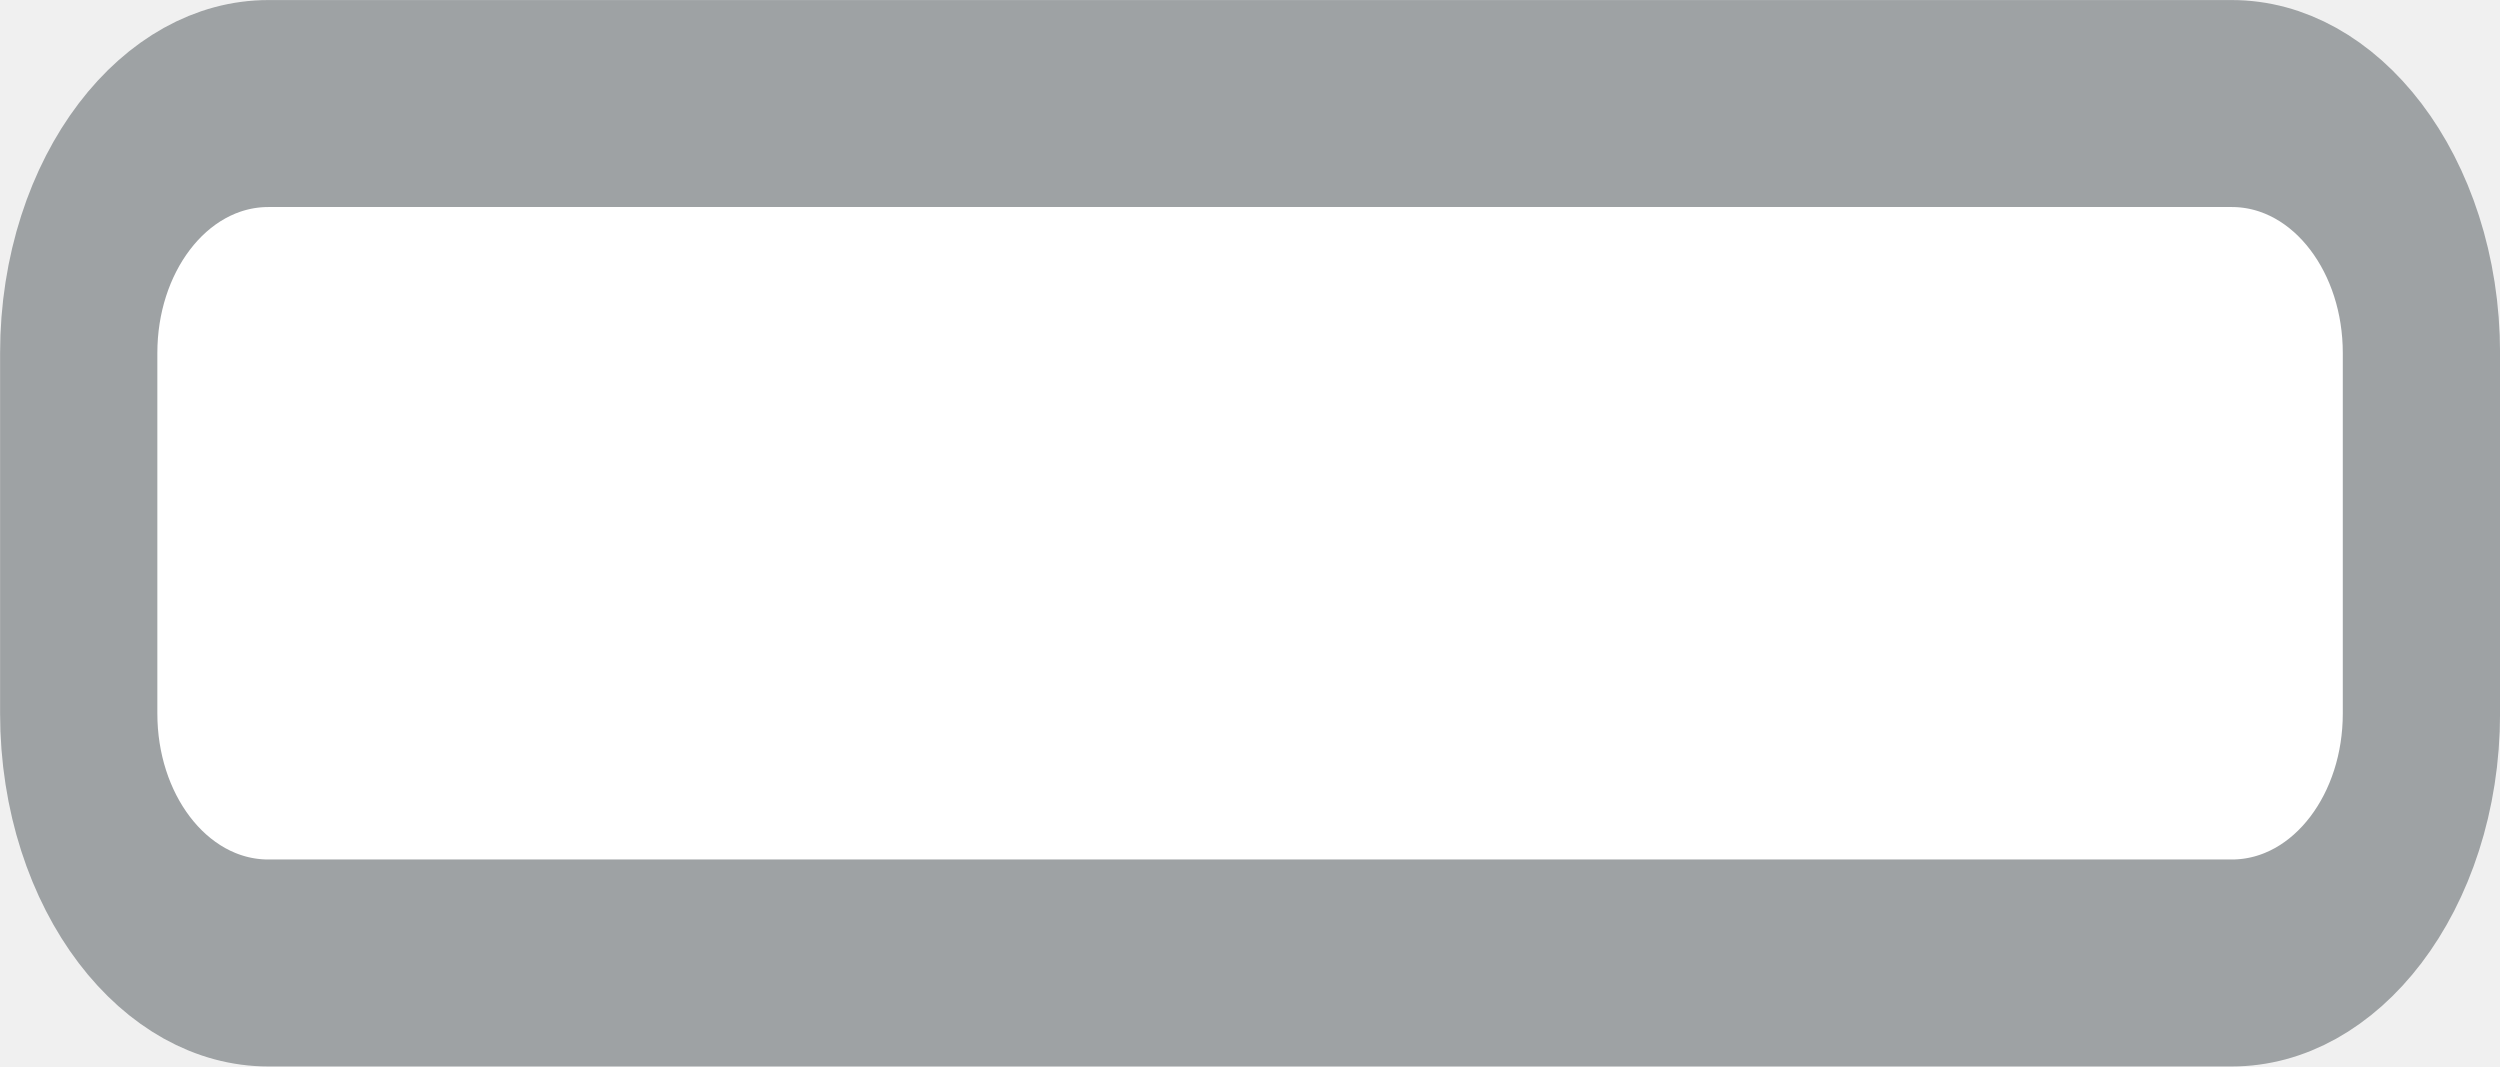
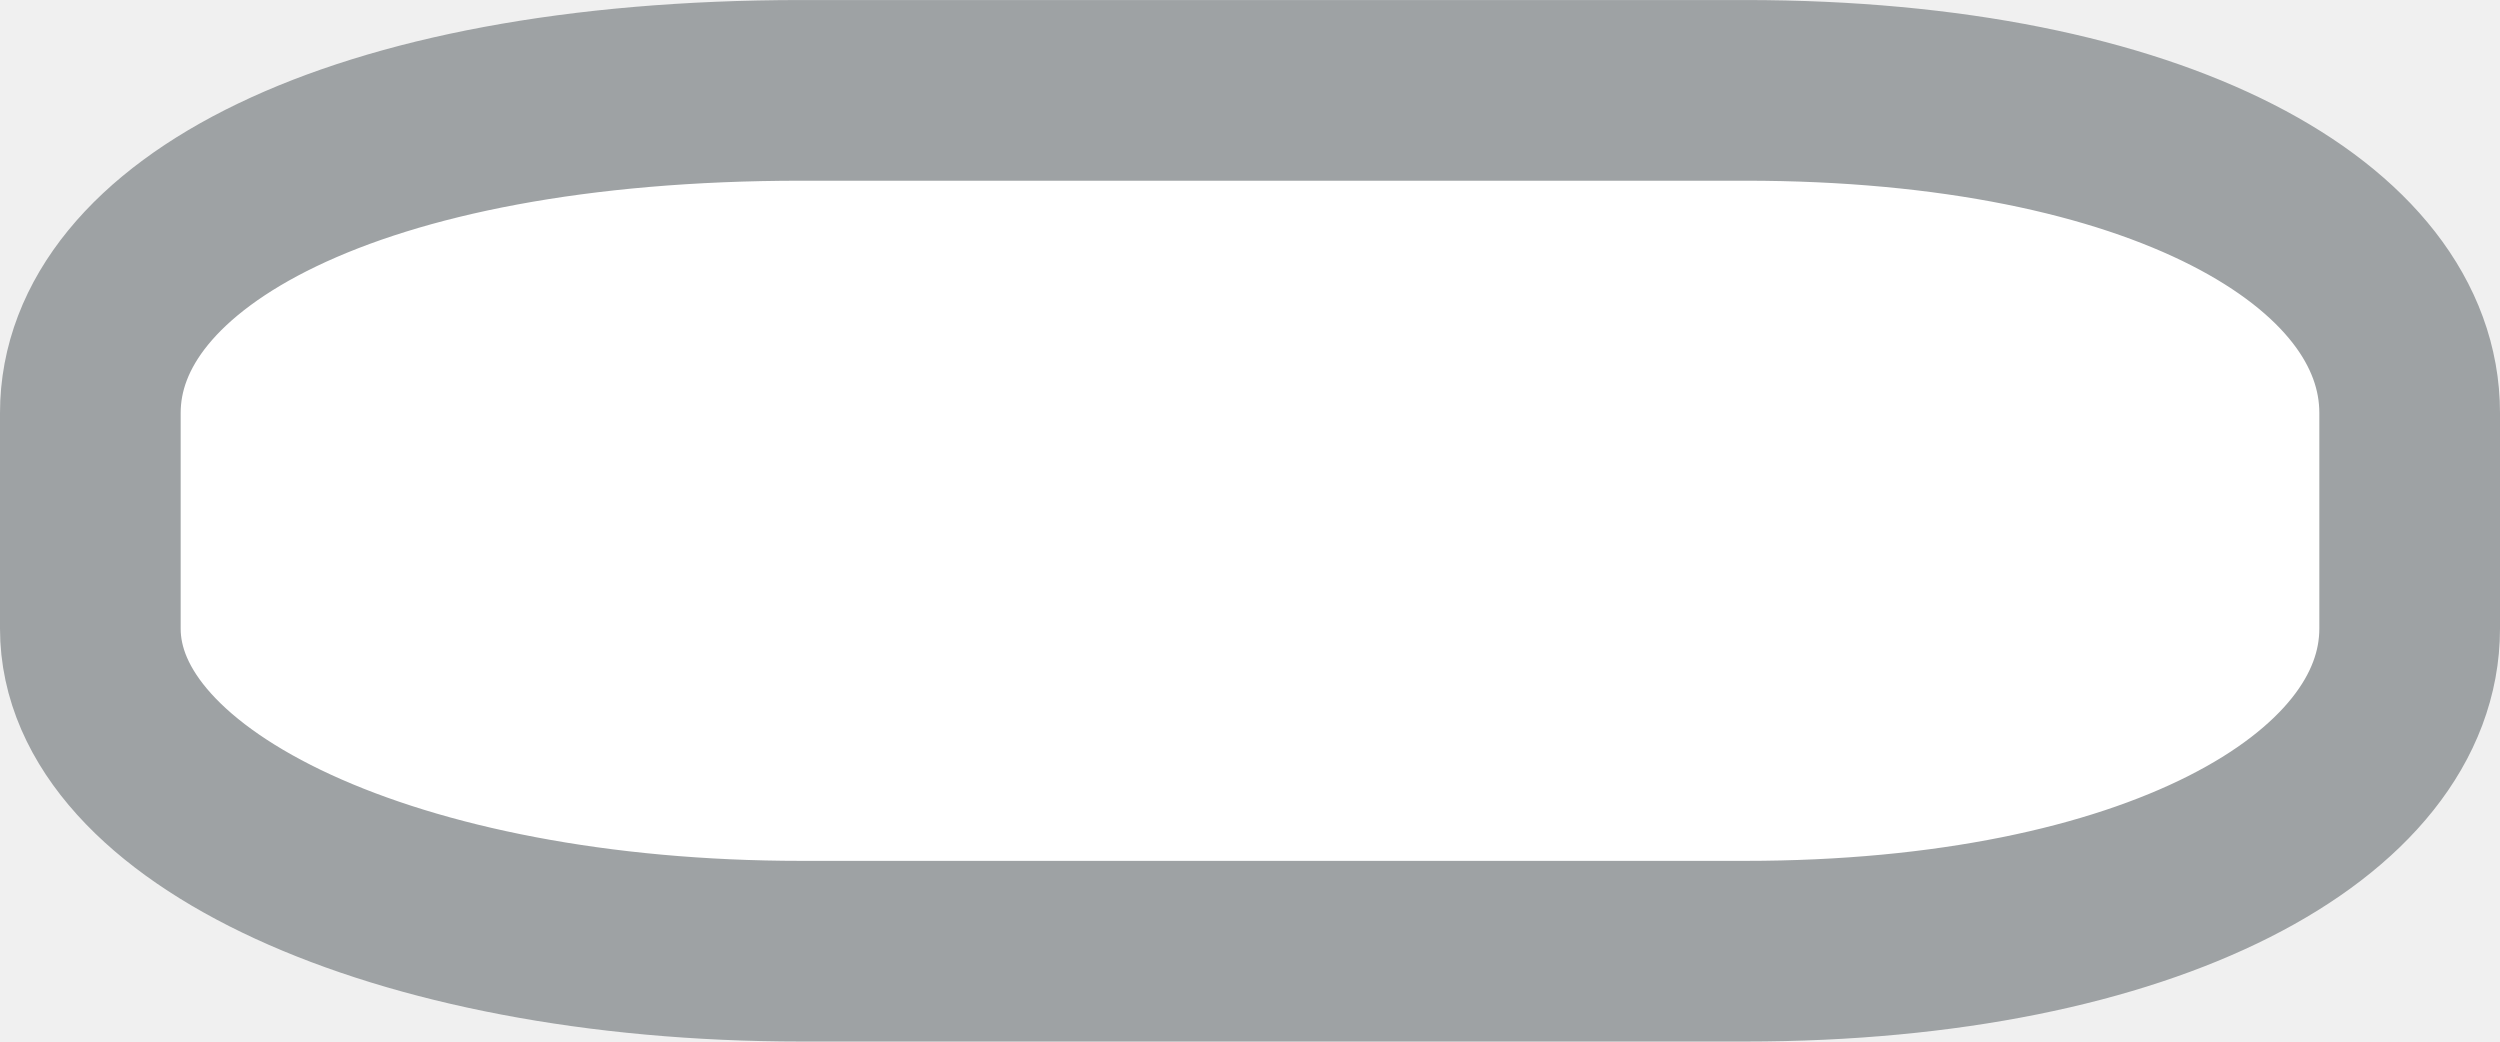
- <svg xmlns="http://www.w3.org/2000/svg" width="69.871" height="29.806" viewBox="0 0 18.487 7.886" xml:space="preserve">
-   <path style="fill:#fff;fill-opacity:1;stroke:#9ea2a4;stroke-width:6.801;stroke-opacity:1" d="M9.15 98.736h84.91a8.202 8.202 45 0 1 8.203 8.202v11.837a8.202 8.202 135 0 1-8.203 8.202H9.15a8.202 8.202 45 0 1-8.202-8.202v-11.837a8.202 8.202 135 0 1 8.202-8.202Z" transform="matrix(.17099 0 0 .22504 .42 -21.454)" />
+ <svg xmlns="http://www.w3.org/2000/svg" width="69.767" height="29.063" viewBox="0 0 18.459 7.689" xml:space="preserve" version="1.1" id="svg1">
+   <defs id="defs1" />
+   <path style="fill:#ffffff;fill-opacity:1;stroke:#9ea2a4;stroke-width:1.334;stroke-opacity:1" d="m 5.916,0.667 h 6.971 c 3.046,0 4.905,1.066 4.905,2.382 v 1.592 c 0,1.315 -1.923,2.382 -4.905,2.382 H 5.916 c -3.006,0 -5.249,-1.066 -5.249,-2.382 V 3.049 c 0,-1.315 1.932,-2.382 5.249,-2.382 z" id="path1-8" />
</svg>
